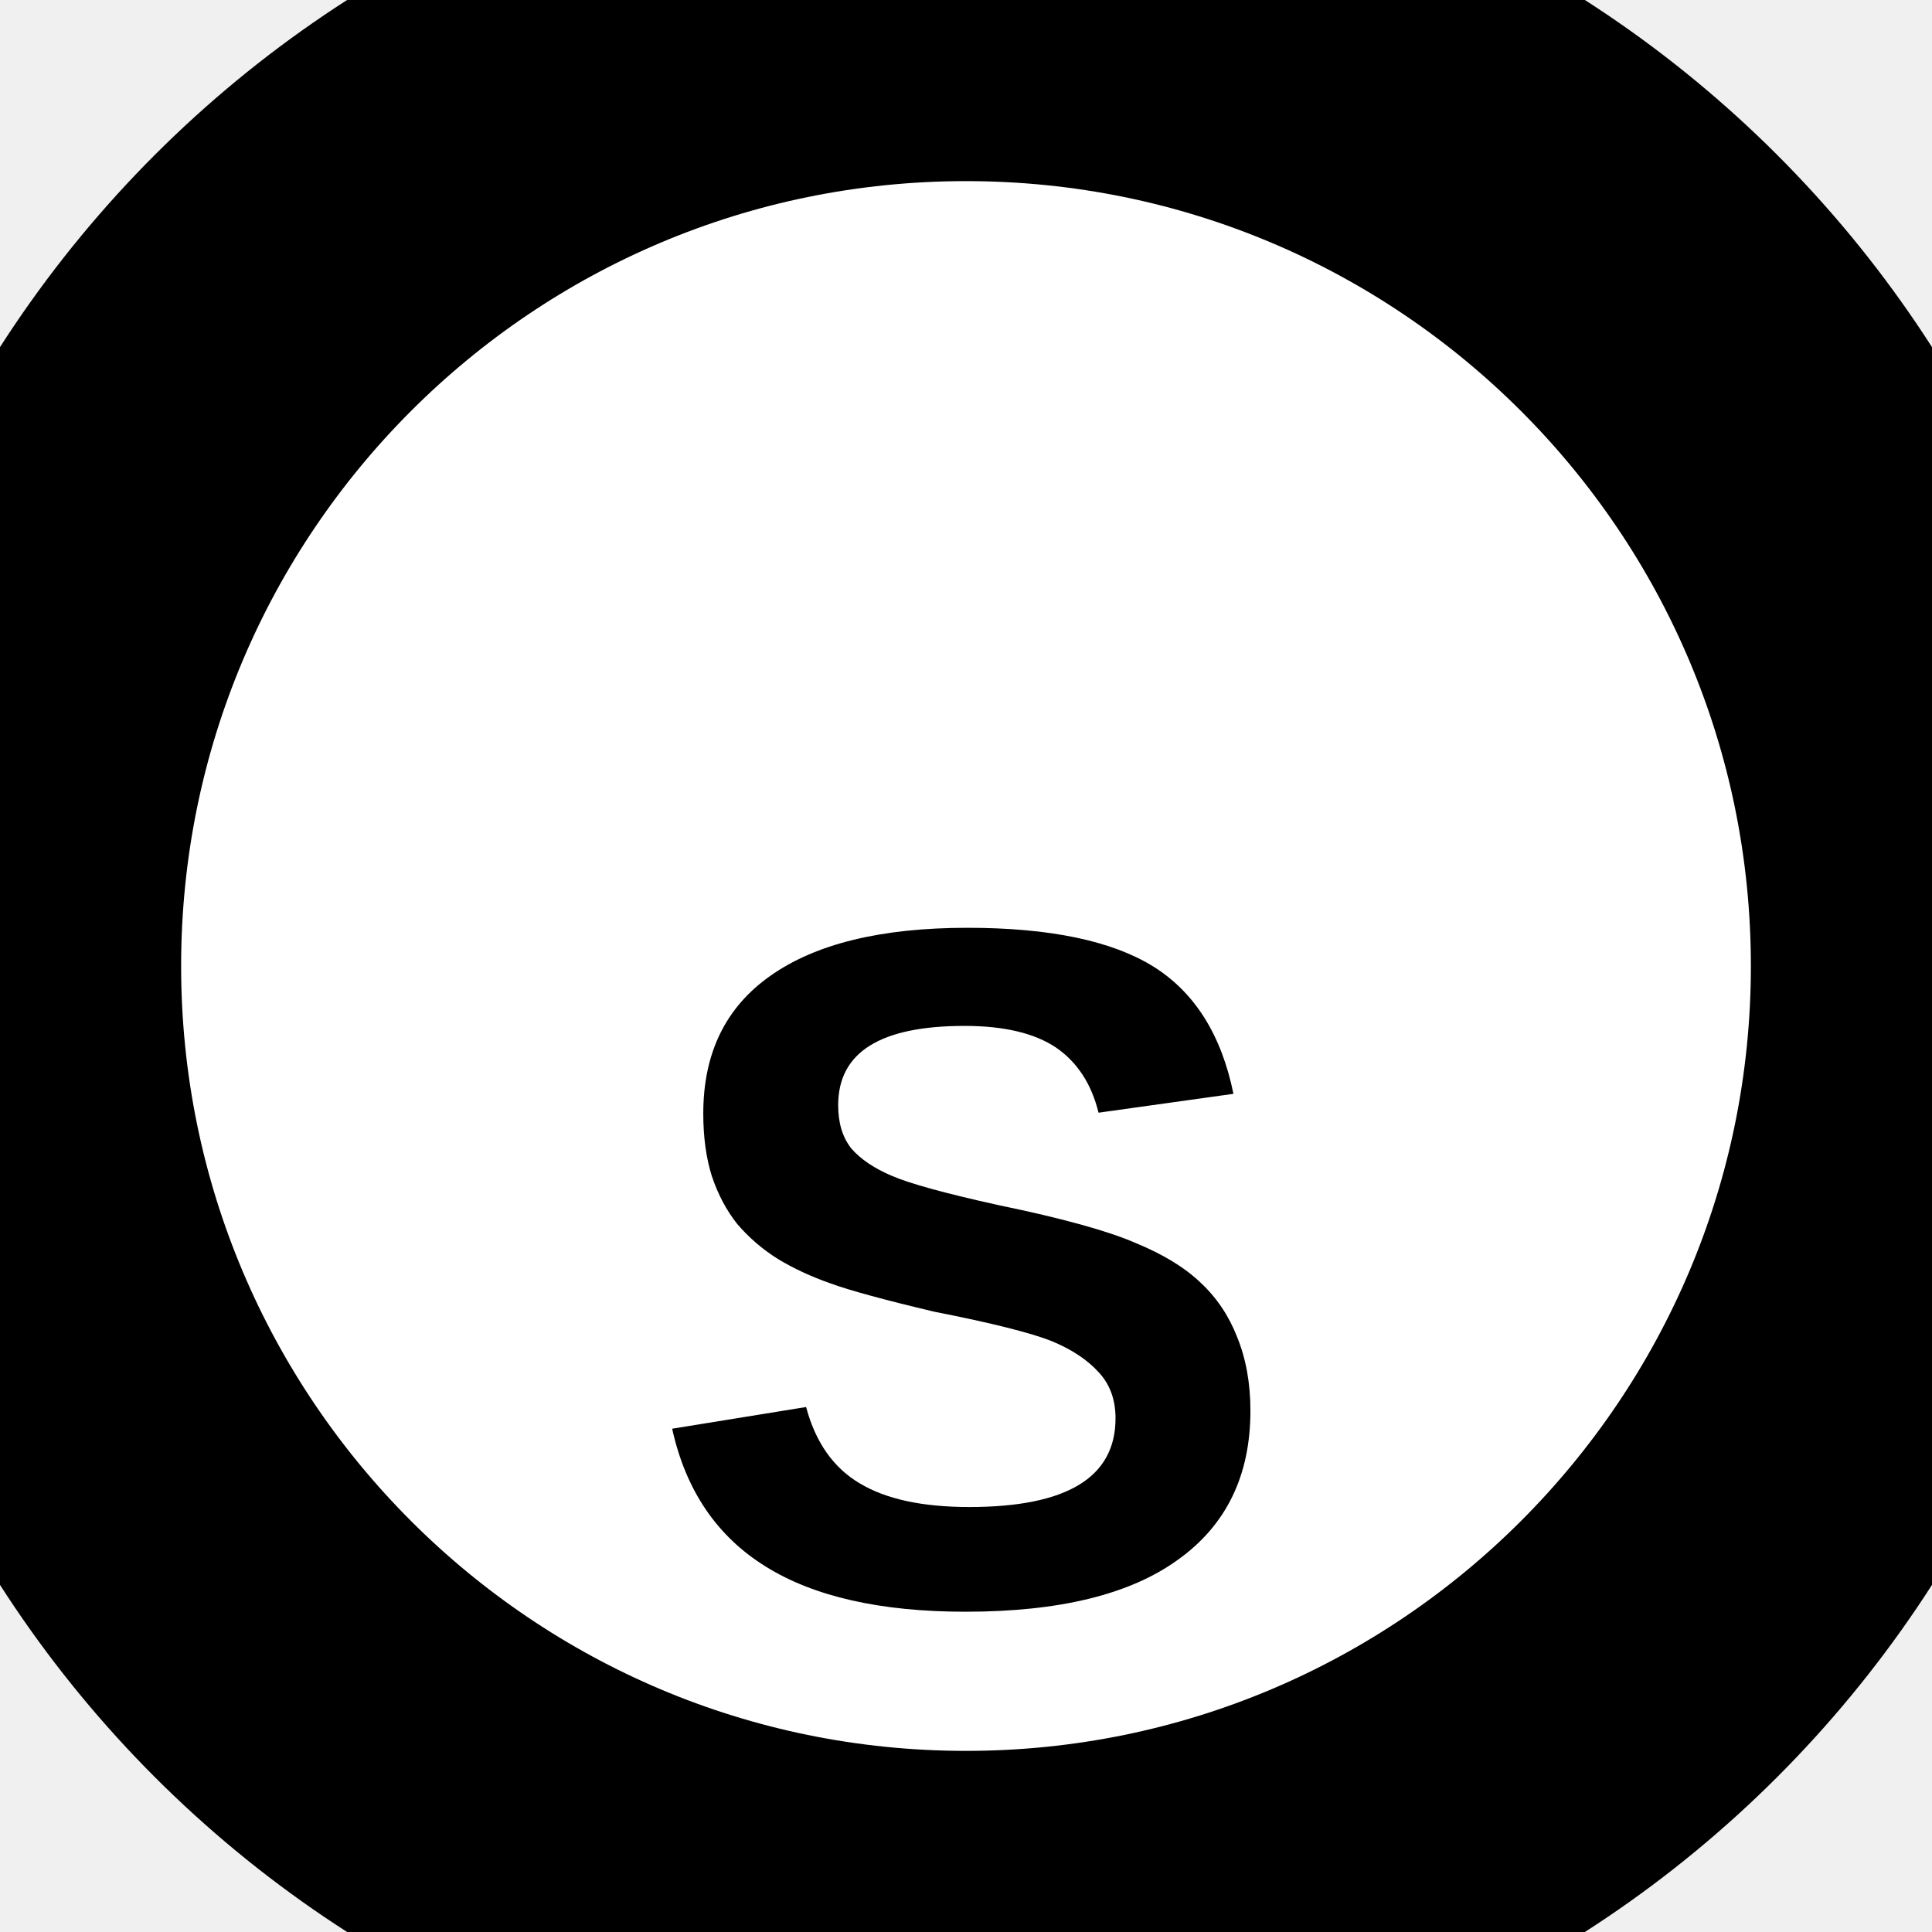
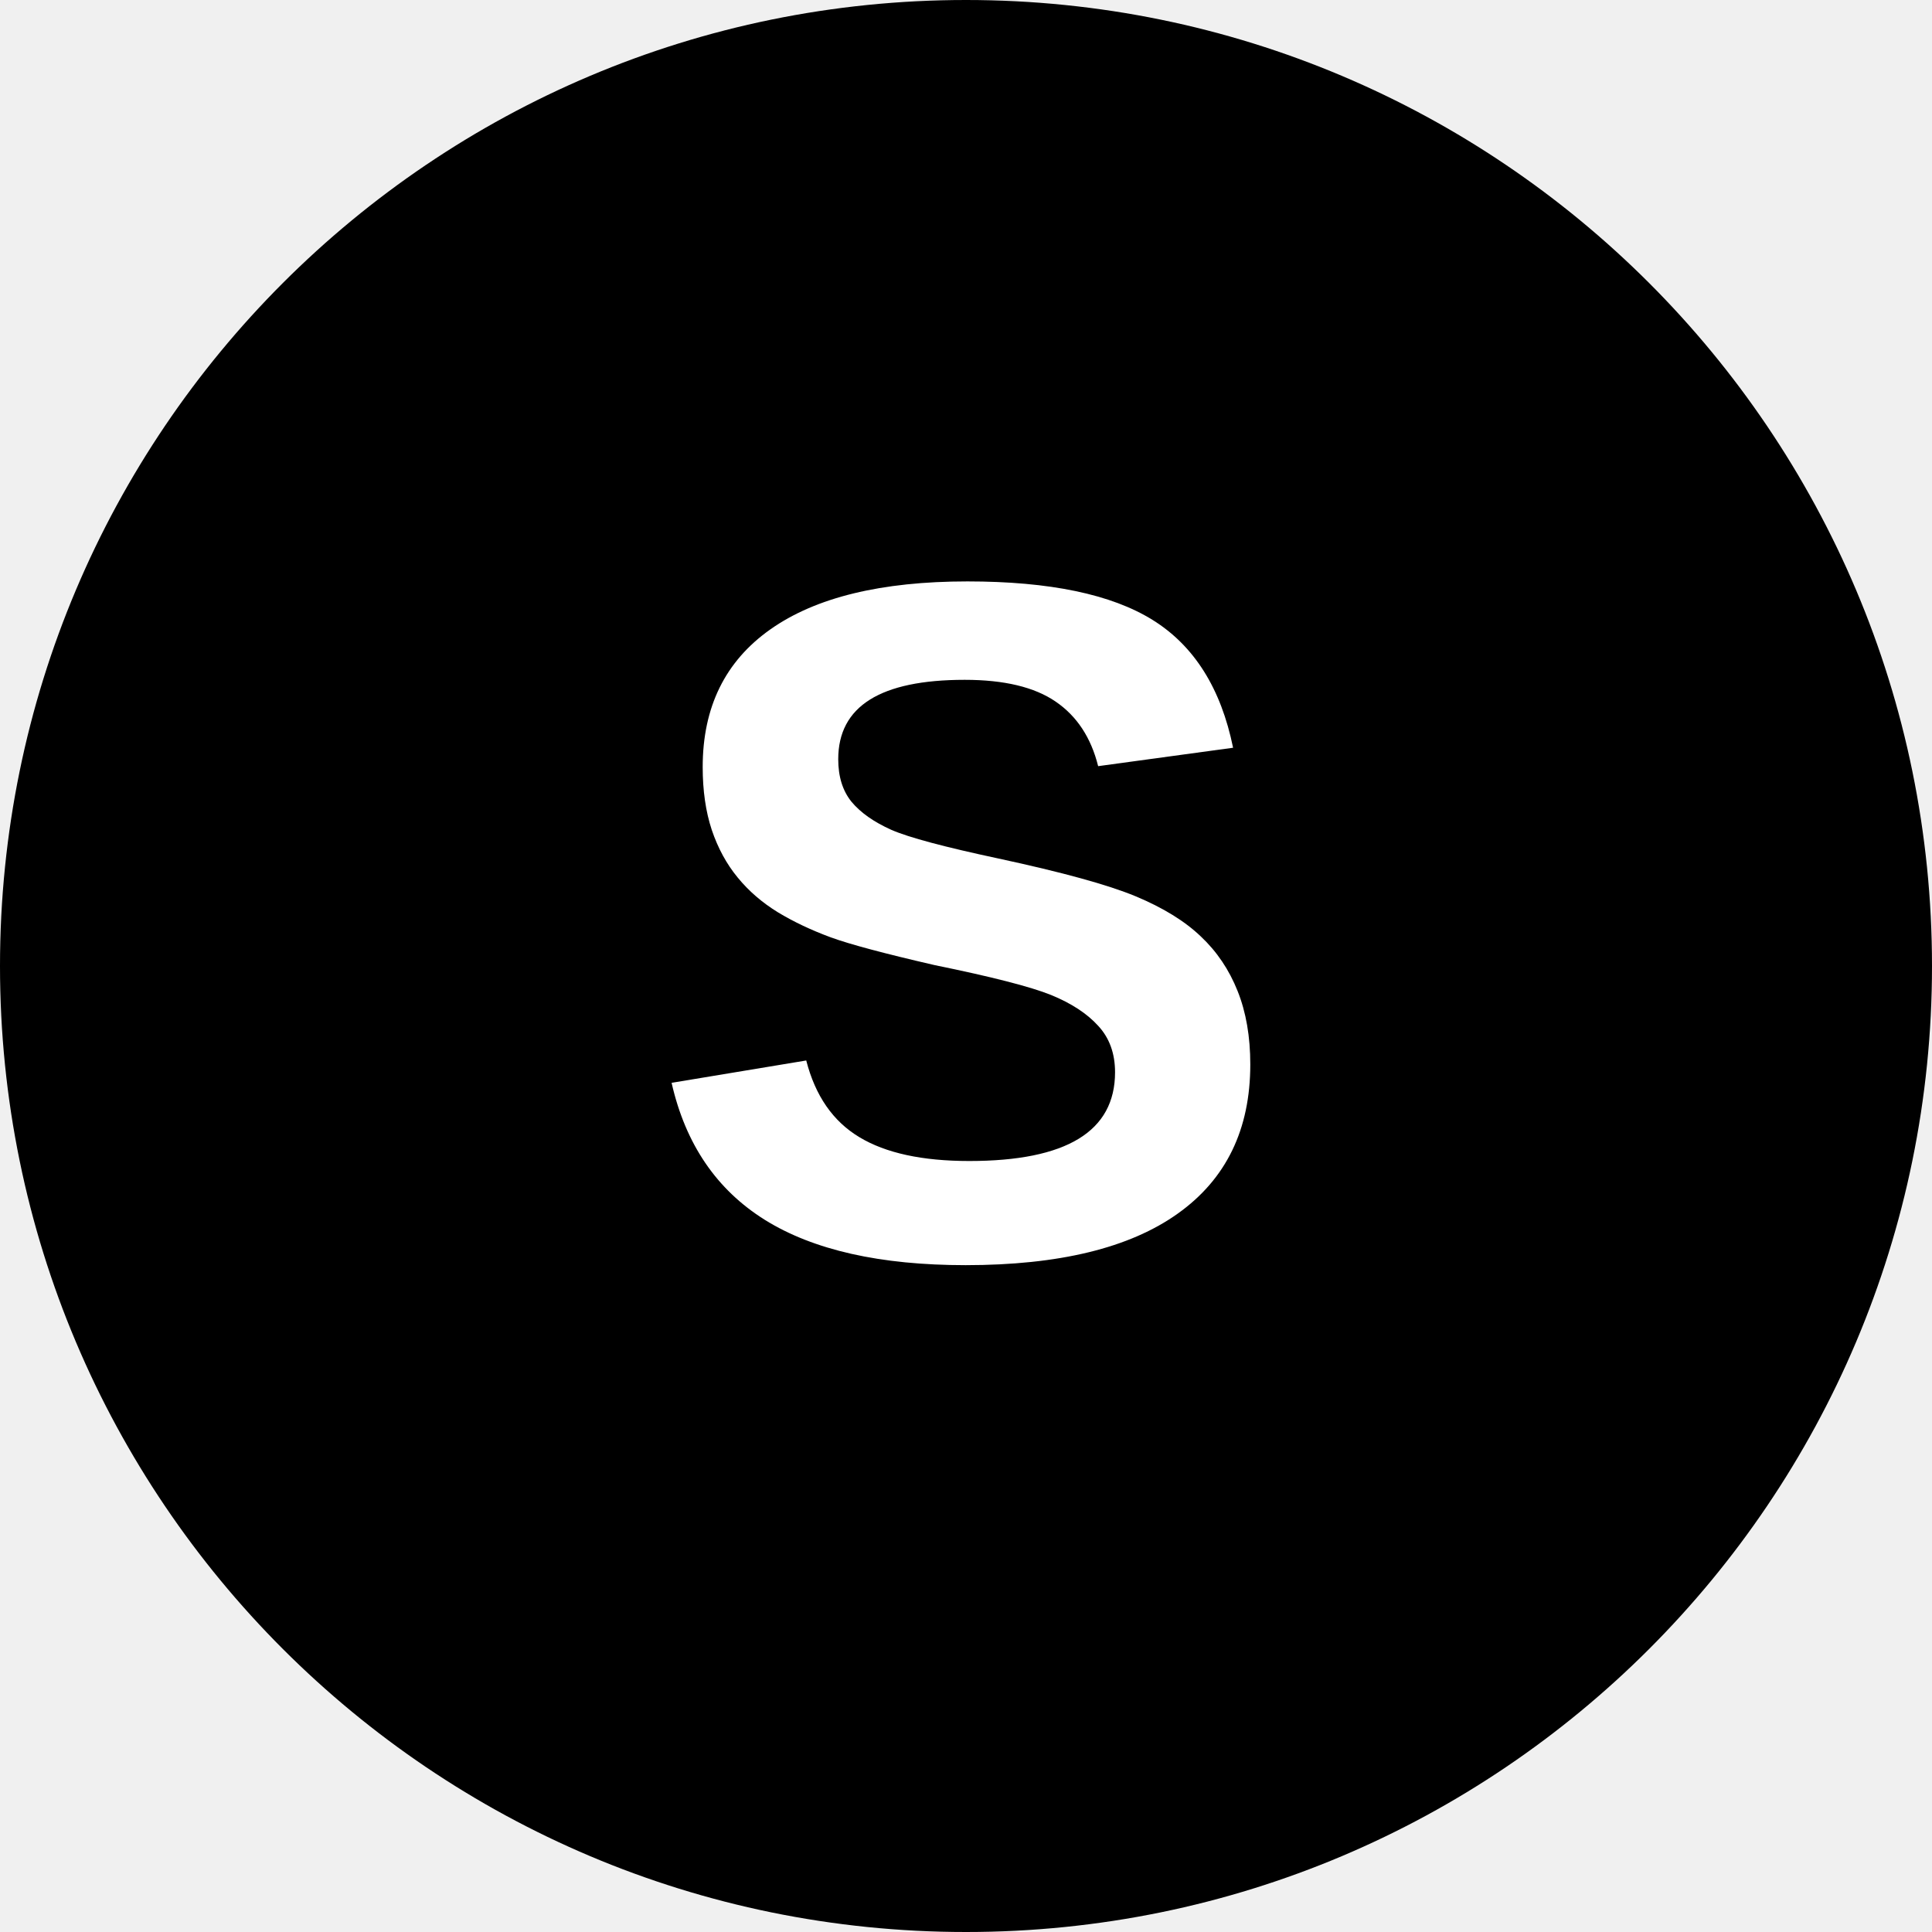
- <svg xmlns="http://www.w3.org/2000/svg" width="32" height="32" viewBox="0 0 32 32">
-   <circle cx="16" cy="16" r="16" fill="white" stroke="black" stroke-width="6" />
-   <text x="16" y="22" font-family="Arial" font-size="16" font-weight="bold" fill="black" text-anchor="middle" dominant-baseline="middle">
+ <svg xmlns="http://www.w3.org/2000/svg" width="100" height="100">
+   <circle cx="50" cy="50" r="50" fill="black" />
+   <text x="50%" y="50%" font-size="50" fill="white" font-weight="bold" text-anchor="middle" alignment-baseline="central" font-family="Arial" dy=".3em">
    S
  </text>
</svg>
